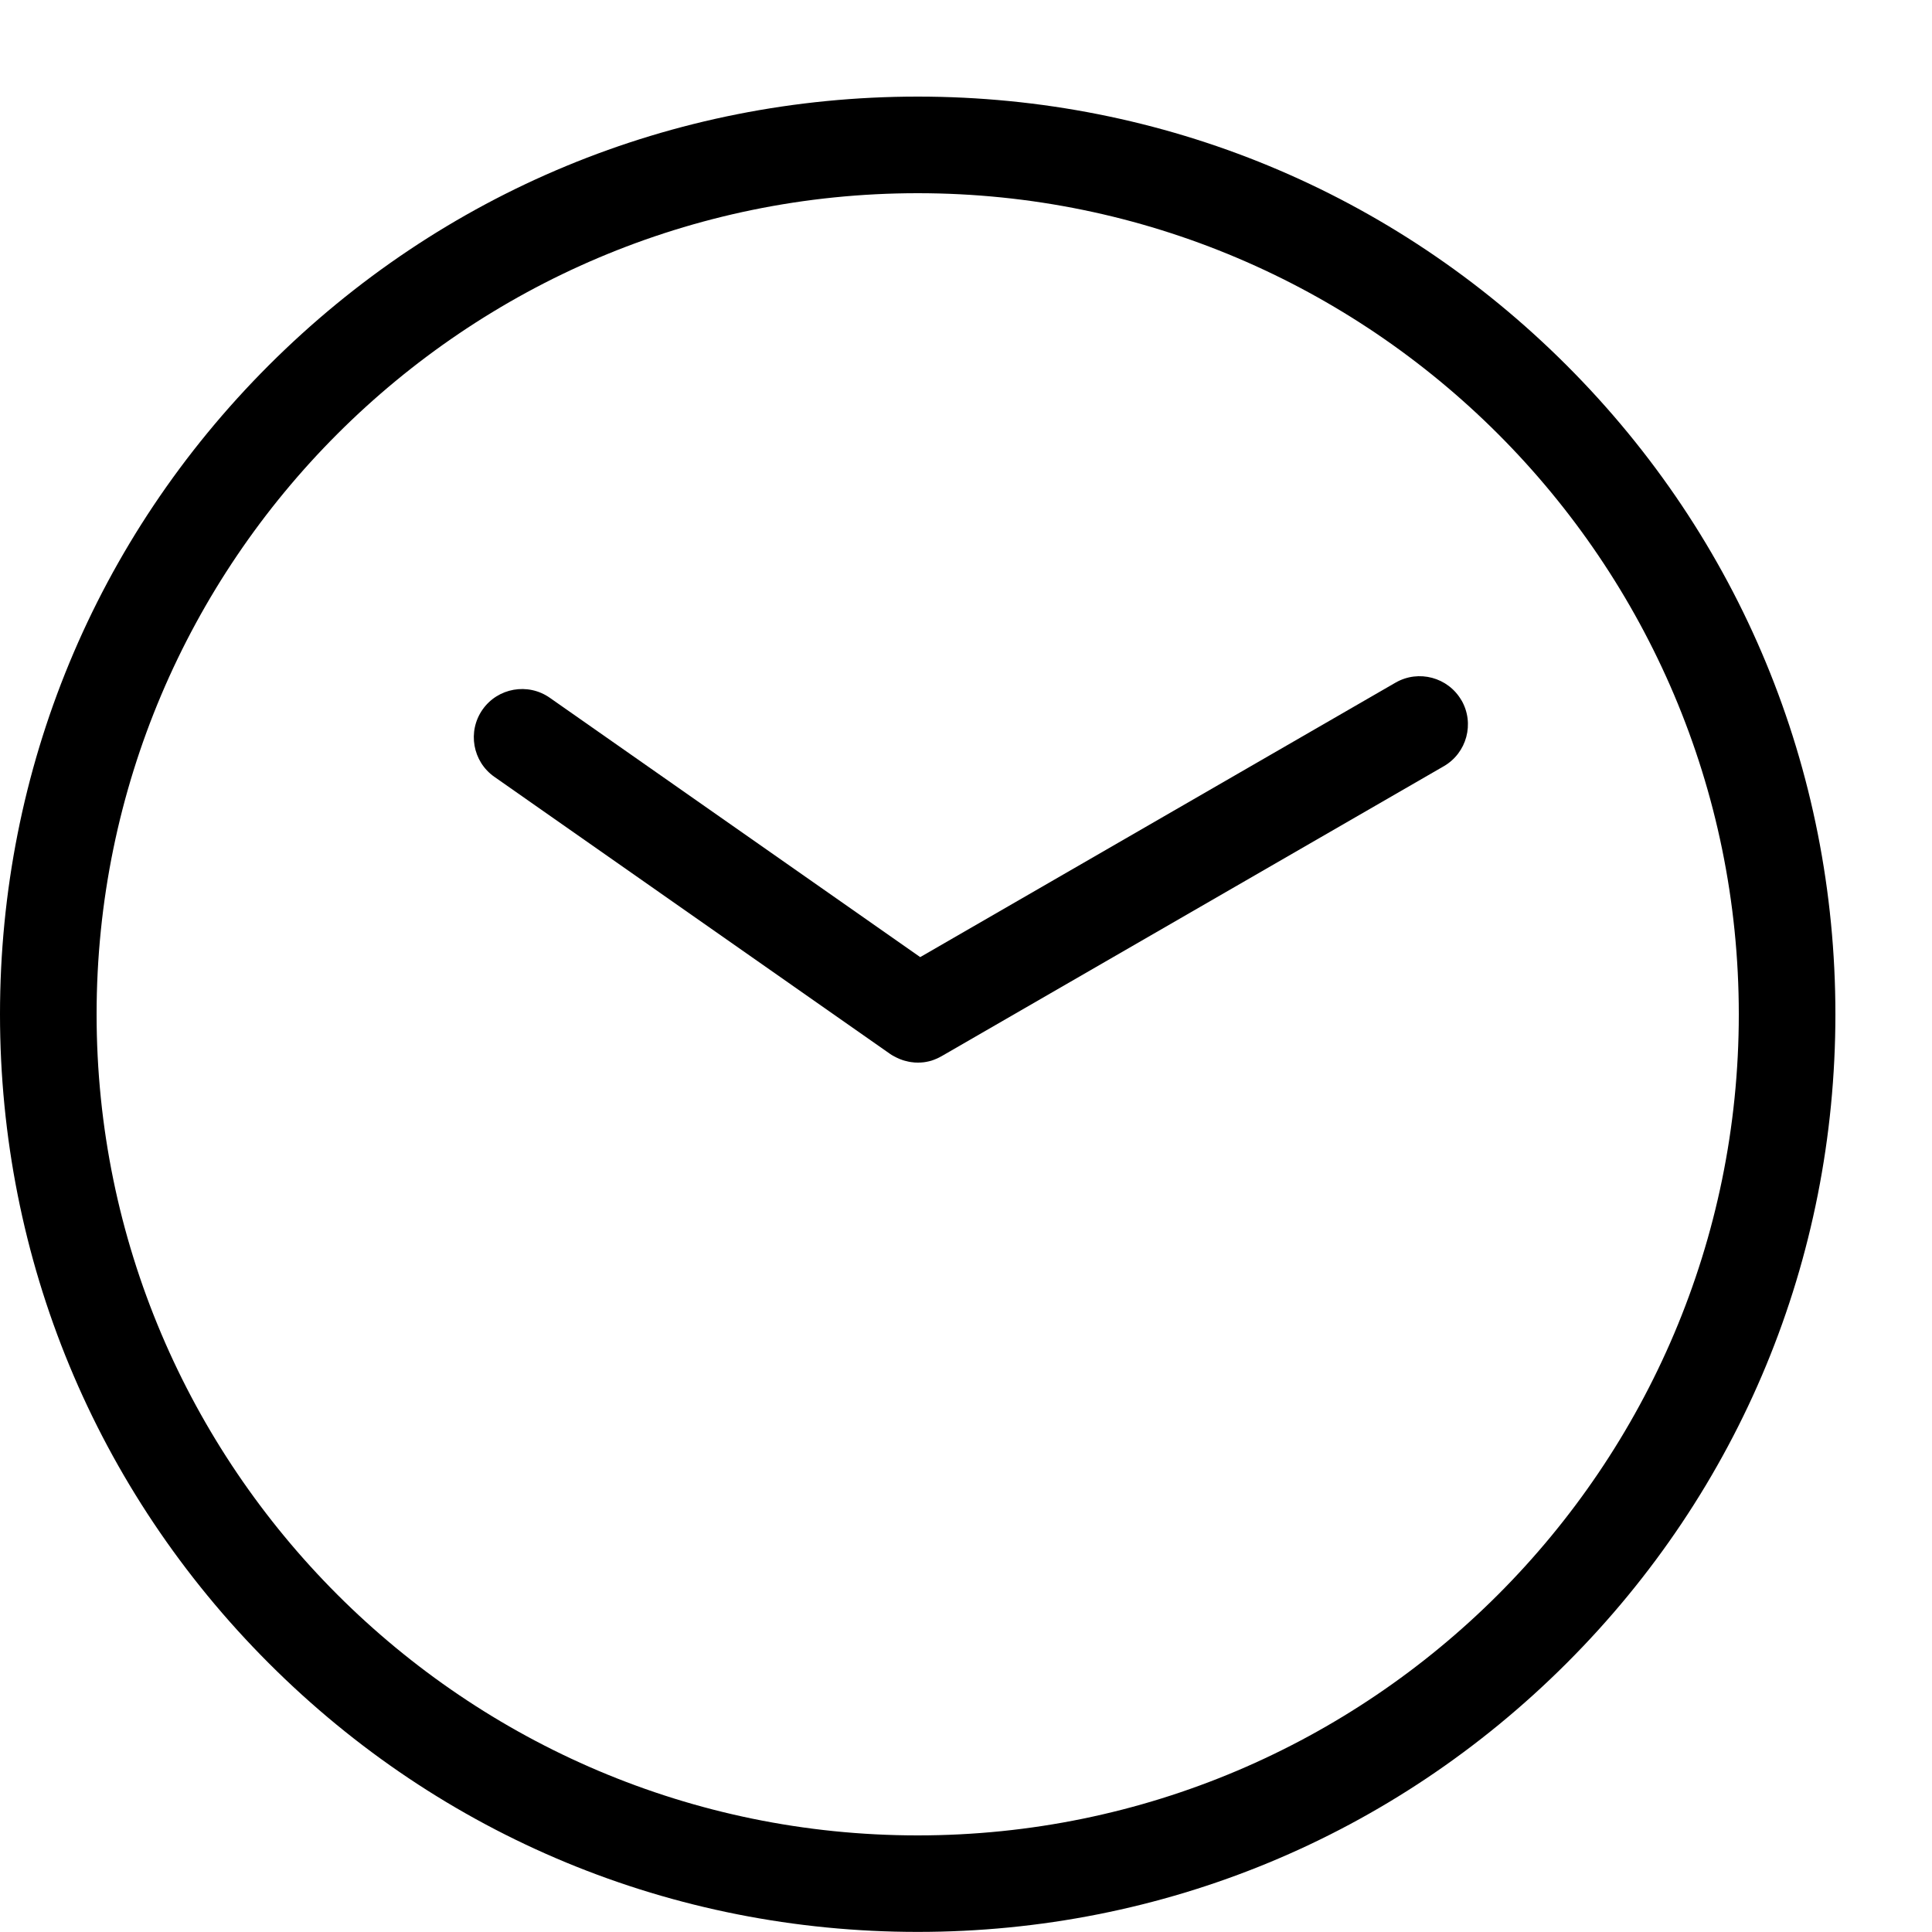
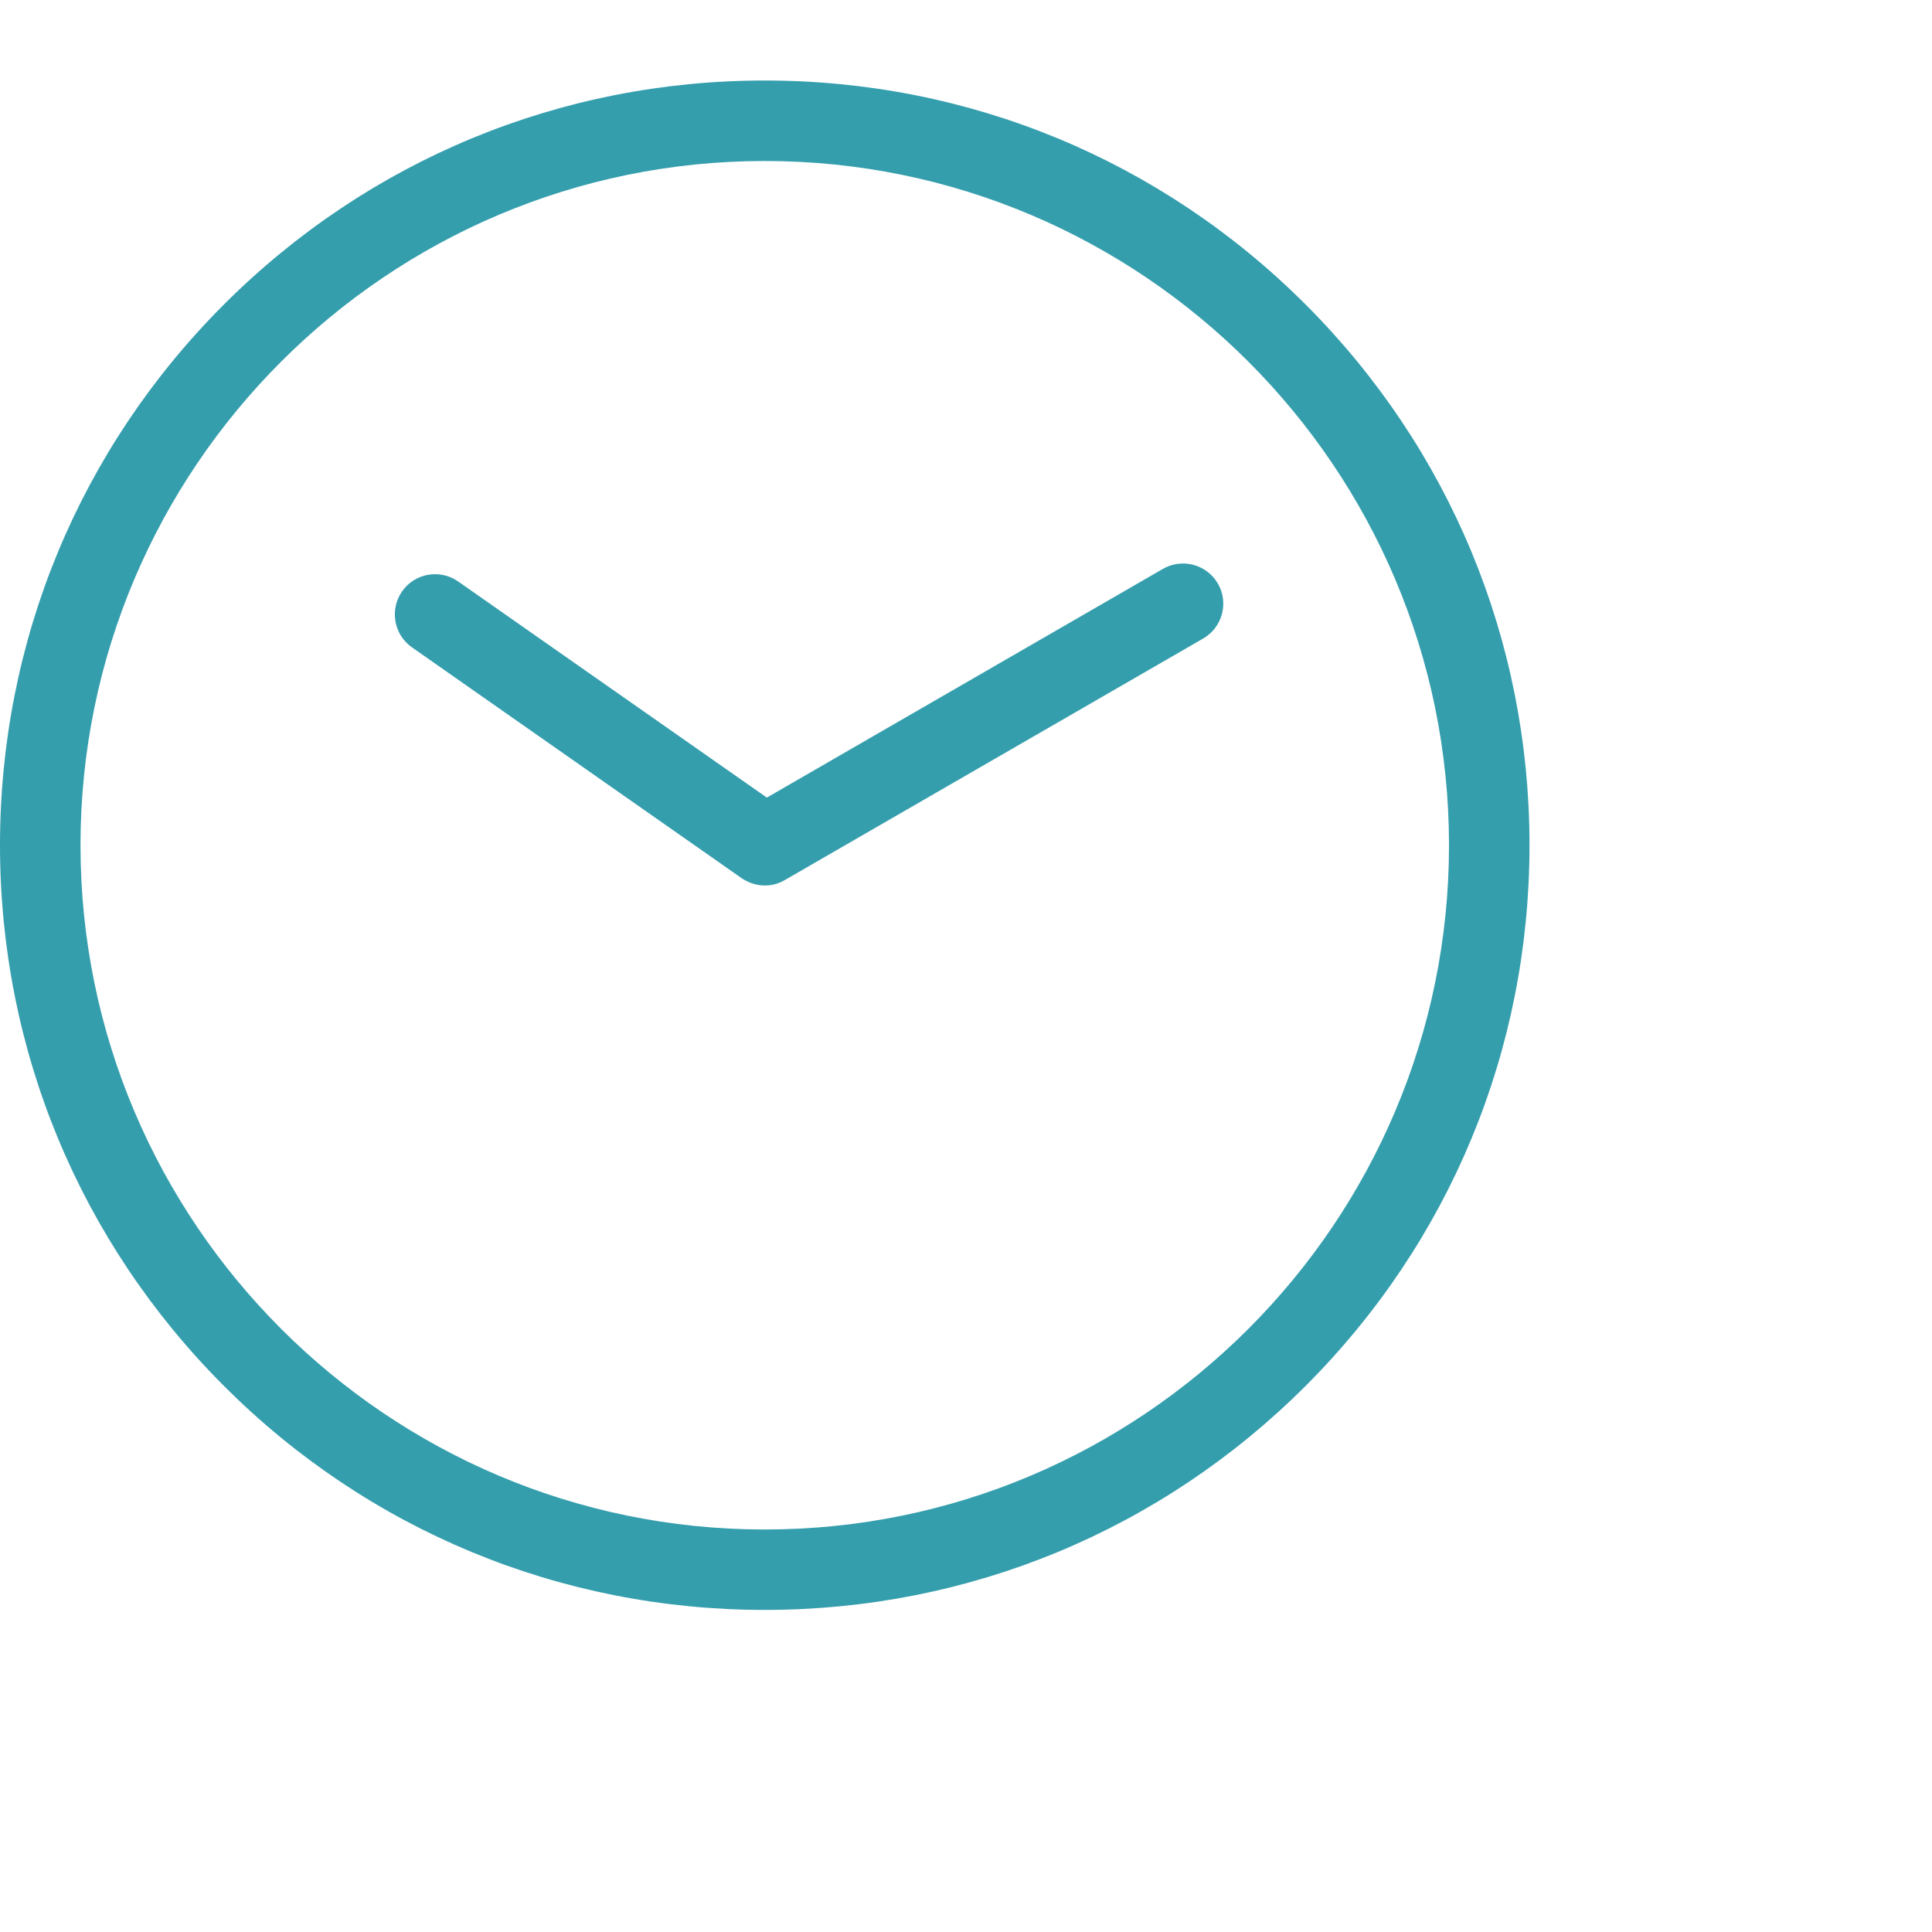
- <svg xmlns="http://www.w3.org/2000/svg" version="1.1" width="20" height="20" viewBox="0 0 20 20">
-   <path d="M16.218 3.782c-1.794-1.794-4.18-2.782-6.718-2.782s-4.923 0.988-6.718 2.782c-1.794 1.794-2.782 4.18-2.782 6.717s0.988 4.923 2.782 6.718 4.18 2.782 6.718 2.782 4.923-0.988 6.718-2.782 2.782-4.18 2.782-6.718-0.988-4.923-2.782-6.717zM9.5 19c-4.687 0-8.5-3.813-8.5-8.5s3.813-8.5 8.5-8.5 8.5 3.813 8.5 8.5-3.813 8.5-8.5 8.5z" fill="#000000" />
-   <path d="M15.129 7.25c-0.138-0.239-0.444-0.321-0.683-0.183l-4.92 2.841-3.835-2.685c-0.226-0.158-0.538-0.103-0.696 0.123s-0.103 0.538 0.123 0.696l4.096 2.868c0.001 0.001 0.002 0.001 0.003 0.002 0.008 0.006 0.017 0.011 0.026 0.016 0.002 0.001 0.005 0.003 0.007 0.004 0.009 0.005 0.018 0.010 0.027 0.014 0.002 0.001 0.004 0.002 0.006 0.003 0.010 0.005 0.020 0.009 0.031 0.014 0.006 0.002 0.012 0.005 0.019 0.007 0.005 0.002 0.009 0.003 0.014 0.005 0.007 0.002 0.013 0.004 0.020 0.006 0.004 0.001 0.009 0.002 0.013 0.003 0.007 0.002 0.014 0.003 0.020 0.005 0.005 0.001 0.009 0.002 0.014 0.003 0.006 0.001 0.013 0.002 0.019 0.003s0.012 0.001 0.018 0.002c0.005 0.001 0.011 0.001 0.016 0.002 0.012 0.001 0.023 0.001 0.035 0.001 0.019 0 0.038-0.001 0.057-0.003 0-0 0.001-0 0.001-0 0.018-0.002 0.037-0.006 0.055-0.010 0.001-0 0.003-0.001 0.004-0.001 0.017-0.004 0.034-0.009 0.051-0.016 0.003-0.001 0.005-0.002 0.007-0.003 0.016-0.006 0.032-0.013 0.047-0.021 0.003-0.002 0.006-0.003 0.009-0.005 0.006-0.003 0.011-0.006 0.017-0.009l5.196-3c0.239-0.138 0.321-0.444 0.183-0.683z" fill="#000000" />
+ <svg xmlns="http://www.w3.org/2000/svg" version="1.1" width="24" height="24" viewBox="0 0 24 24">
+   <path d="M16.218 3.782c-1.794-1.794-4.18-2.782-6.718-2.782s-4.923 0.988-6.718 2.782c-1.794 1.794-2.782 4.18-2.782 6.717s0.988 4.923 2.782 6.718 4.18 2.782 6.718 2.782 4.923-0.988 6.718-2.782 2.782-4.18 2.782-6.718-0.988-4.923-2.782-6.717zM9.5 19c-4.687 0-8.5-3.813-8.5-8.5s3.813-8.5 8.5-8.5 8.5 3.813 8.5 8.5-3.813 8.5-8.5 8.5z" fill="#359ead" />
+   <path d="M15.129 7.25c-0.138-0.239-0.444-0.321-0.683-0.183l-4.92 2.841-3.835-2.685c-0.226-0.158-0.538-0.103-0.696 0.123s-0.103 0.538 0.123 0.696l4.096 2.868c0.001 0.001 0.002 0.001 0.003 0.002 0.008 0.006 0.017 0.011 0.026 0.016 0.002 0.001 0.005 0.003 0.007 0.004 0.009 0.005 0.018 0.010 0.027 0.014 0.002 0.001 0.004 0.002 0.006 0.003 0.010 0.005 0.020 0.009 0.031 0.014 0.006 0.002 0.012 0.005 0.019 0.007 0.005 0.002 0.009 0.003 0.014 0.005 0.007 0.002 0.013 0.004 0.020 0.006 0.004 0.001 0.009 0.002 0.013 0.003 0.007 0.002 0.014 0.003 0.020 0.005 0.005 0.001 0.009 0.002 0.014 0.003 0.006 0.001 0.013 0.002 0.019 0.003s0.012 0.001 0.018 0.002c0.005 0.001 0.011 0.001 0.016 0.002 0.012 0.001 0.023 0.001 0.035 0.001 0.019 0 0.038-0.001 0.057-0.003 0-0 0.001-0 0.001-0 0.018-0.002 0.037-0.006 0.055-0.010 0.001-0 0.003-0.001 0.004-0.001 0.017-0.004 0.034-0.009 0.051-0.016 0.003-0.001 0.005-0.002 0.007-0.003 0.016-0.006 0.032-0.013 0.047-0.021 0.003-0.002 0.006-0.003 0.009-0.005 0.006-0.003 0.011-0.006 0.017-0.009l5.196-3c0.239-0.138 0.321-0.444 0.183-0.683z" fill="#359ead" />
</svg>
